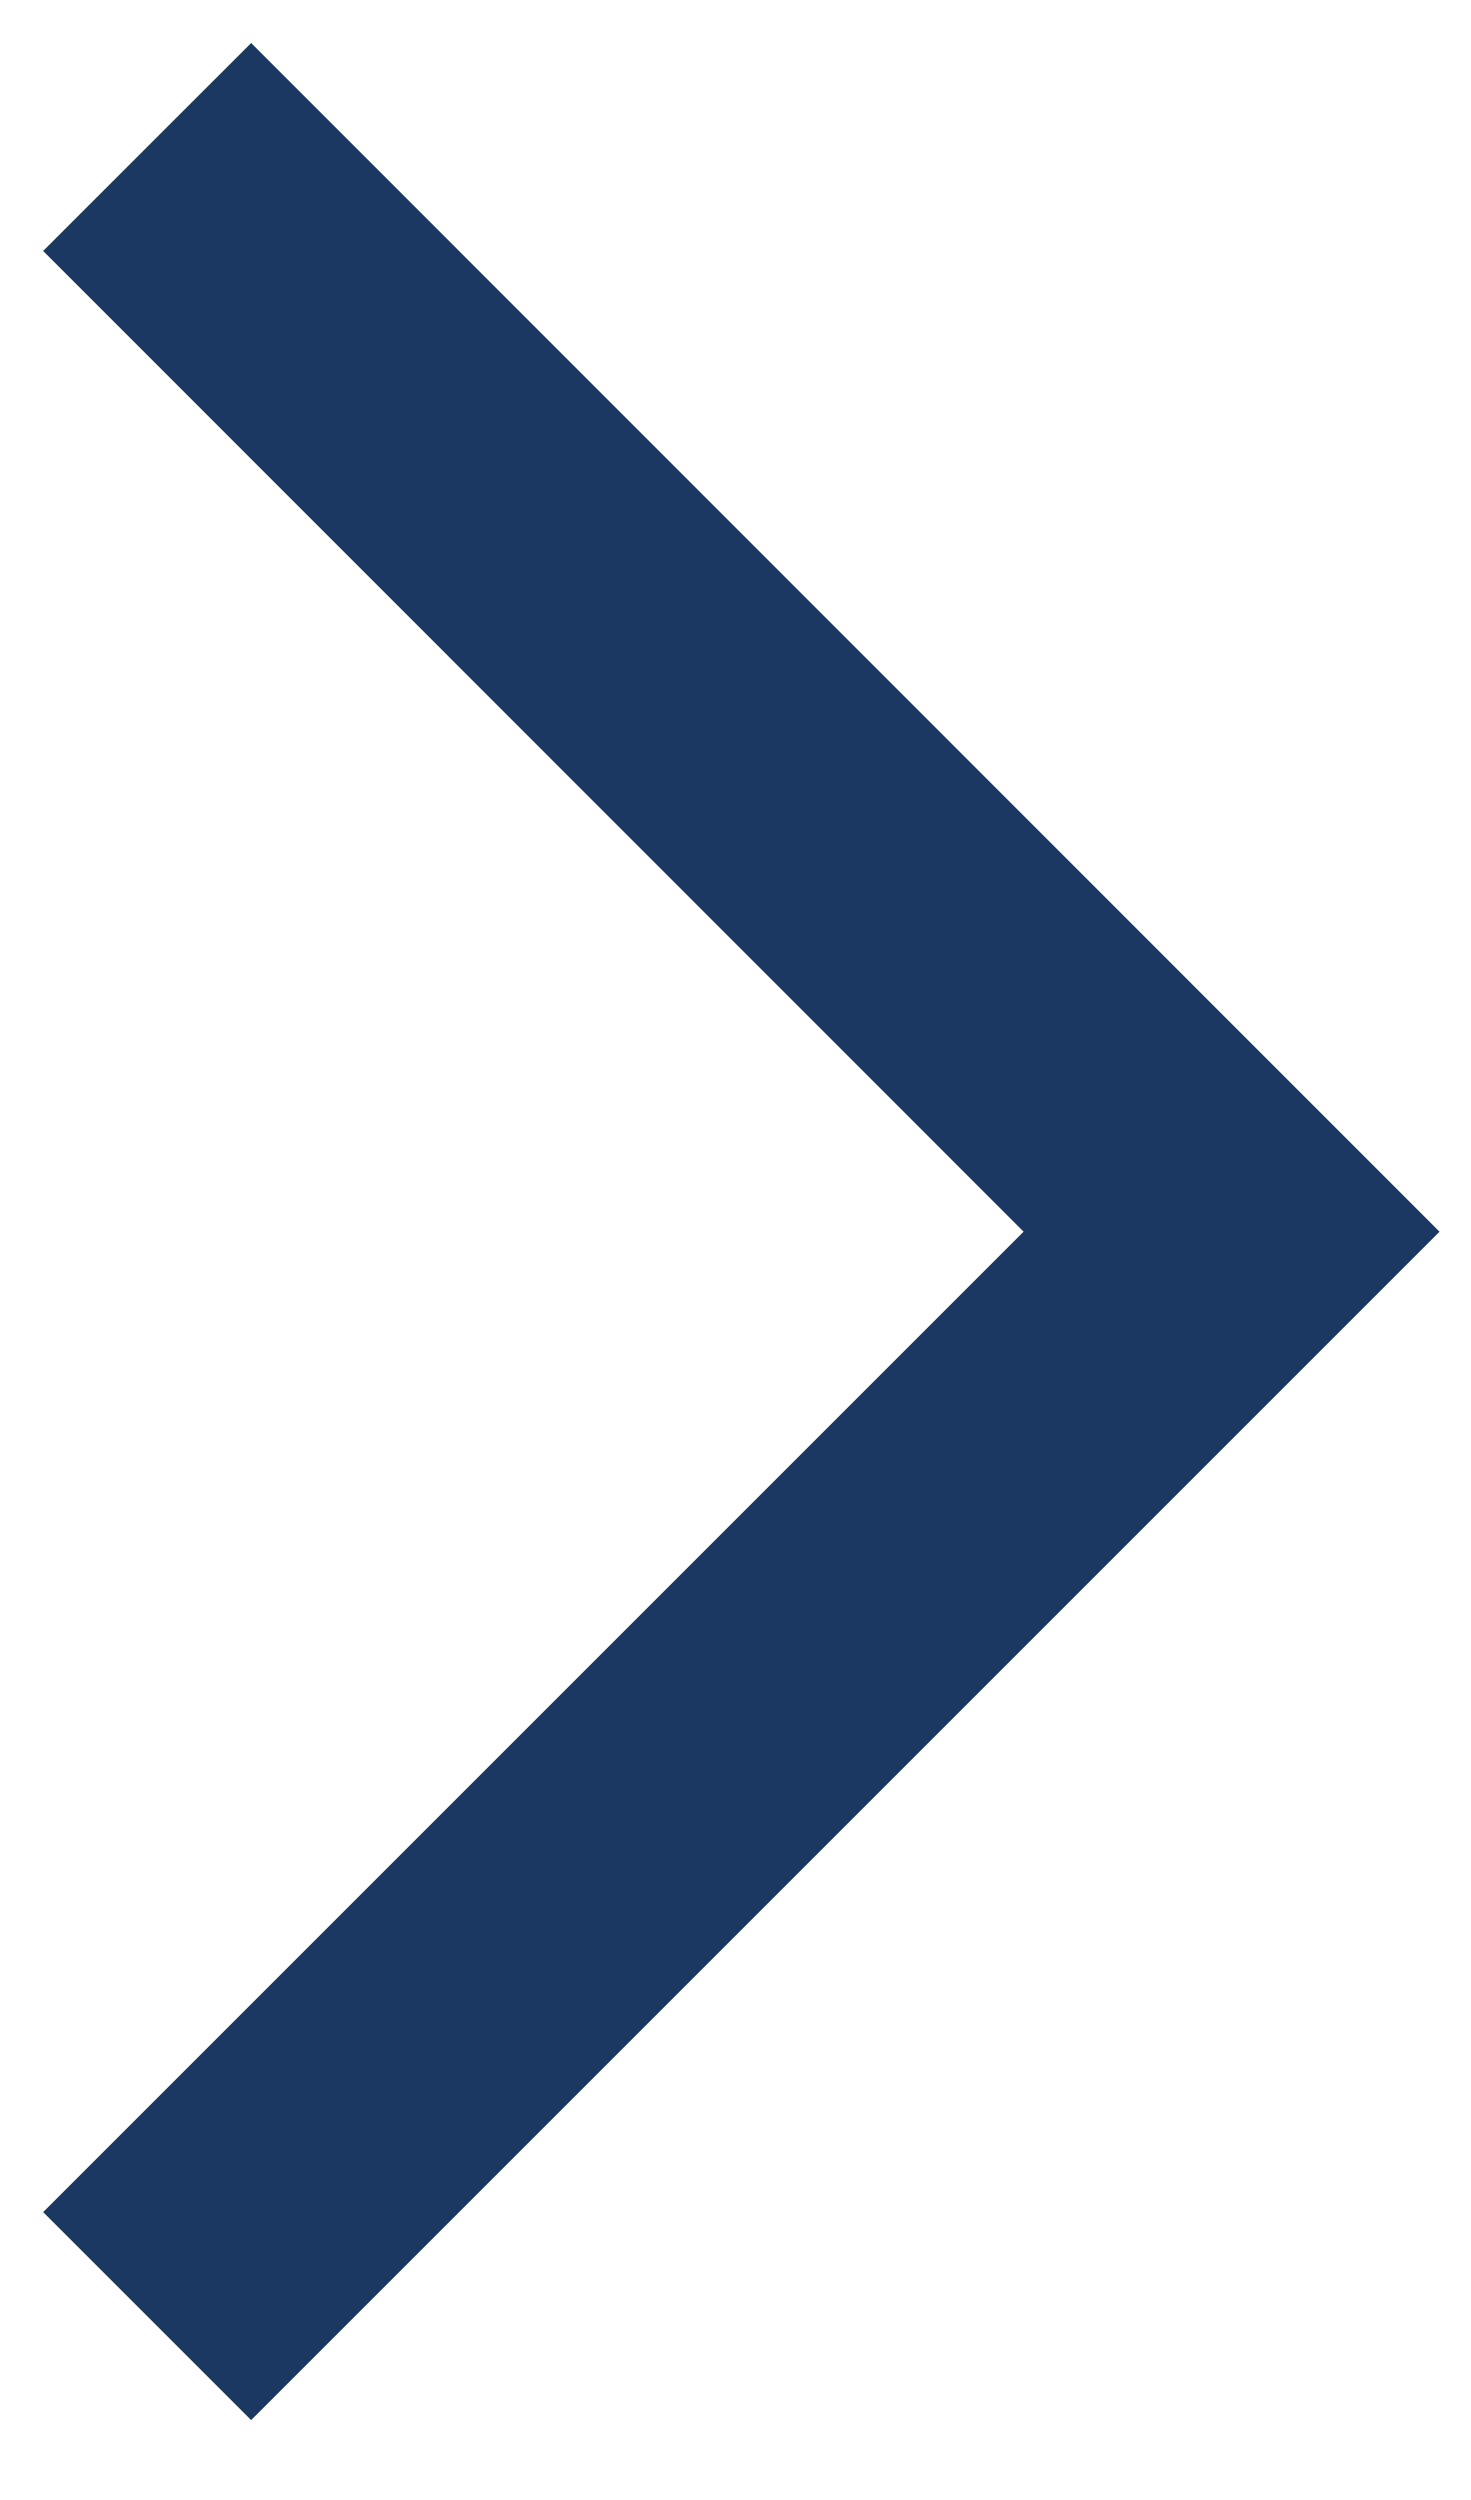
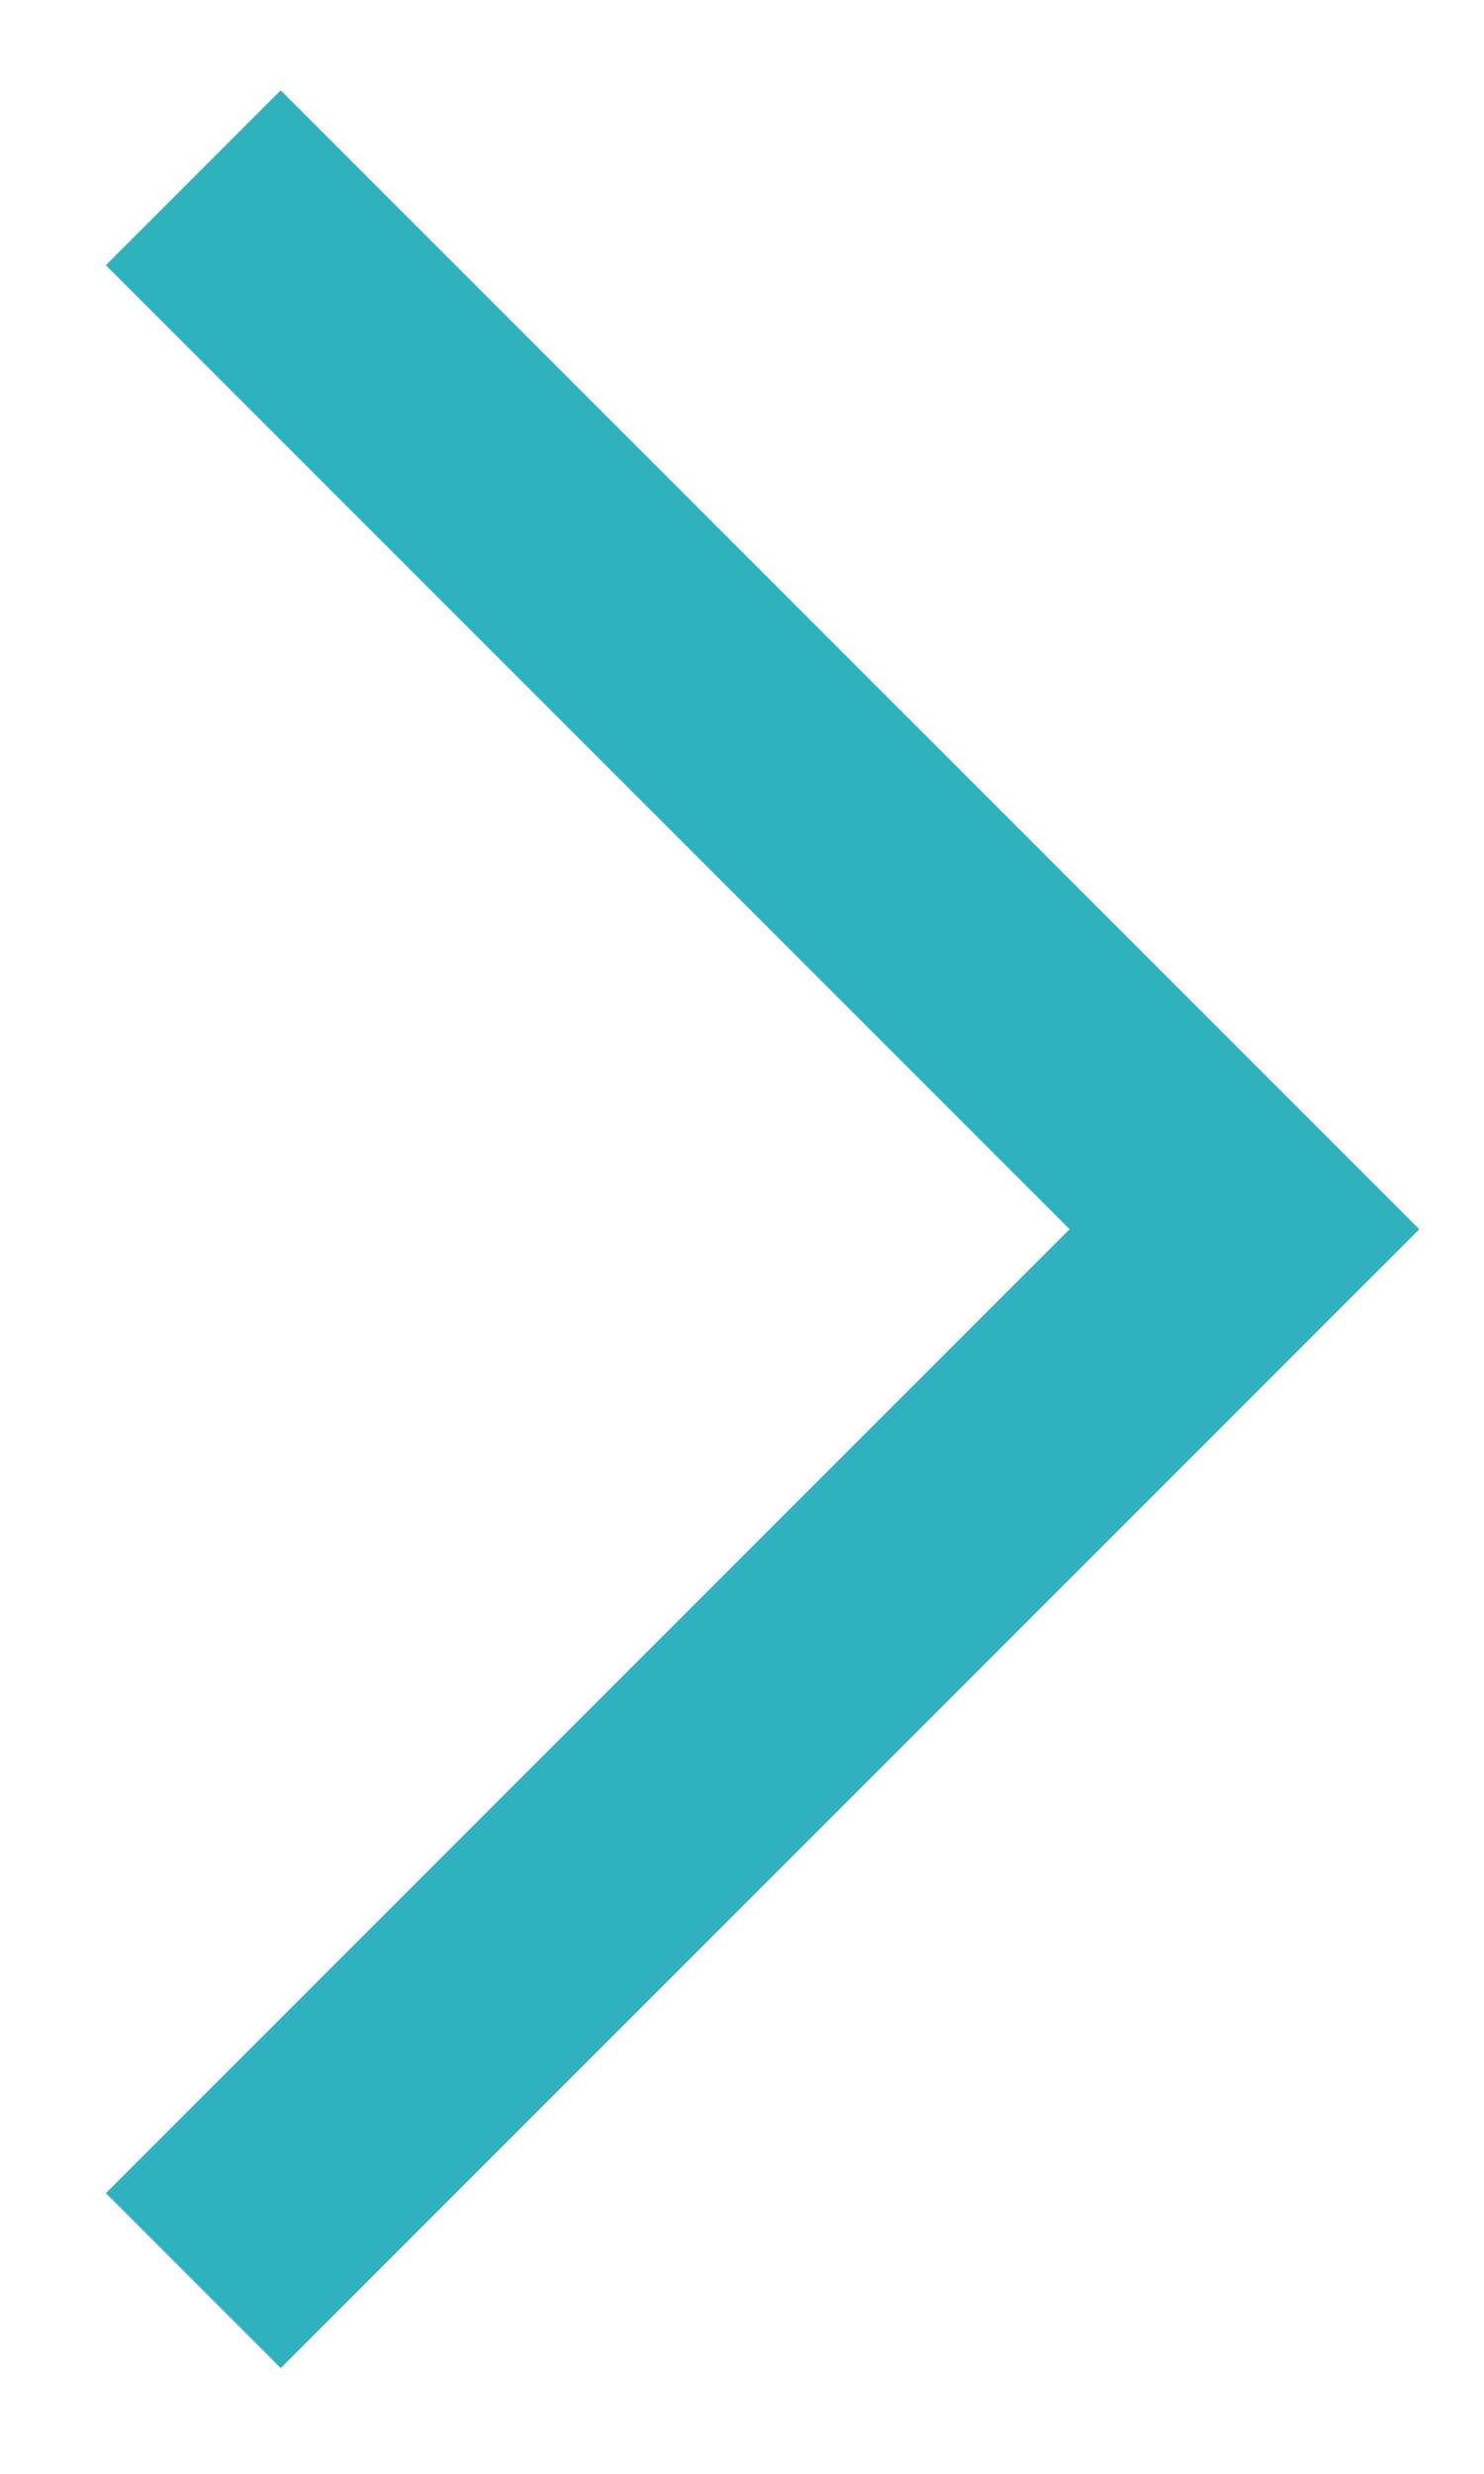
- <svg xmlns="http://www.w3.org/2000/svg" width="10px" height="17px" viewBox="0 0 10 17" version="1.1">
+ <svg xmlns="http://www.w3.org/2000/svg" width="12px" height="20px" viewBox="0 0 12 20" version="1.1">
  <defs />
  <g id="Admisión" stroke="none" stroke-width="1" fill="none" fill-rule="evenodd">
-     <g id="Admisión-Formulario---4-LG" transform="translate(-1142, -1787)" stroke="#1A3861" stroke-width="2">
-       <g id="Group-20-Copy-4" transform="translate(842, 1772)">
-         <path d="M297.312,19.688 L304.688,27.062 L312.062,19.688" id="Path-2-Copy" transform="translate(304.6875, 23.375) scale(-1, 1) rotate(-270) translate(-304.6875, -23.375) " />
+     <g id="Admisión-Formulario-LG" transform="translate(-1144, -1737)" stroke-width="2" stroke="#30B1BE">
+       <g id="Group-20-Copy-4" transform="translate(844, 1723)">
+         <polyline id="Path-2-Copy" transform="translate(305.8125, 23.9375) scale(-1, 1) rotate(-270) translate(-305.8125, -23.9375) " points="297.312 19.688 305.812 28.188 314.312 19.688" />
      </g>
    </g>
  </g>
</svg>
